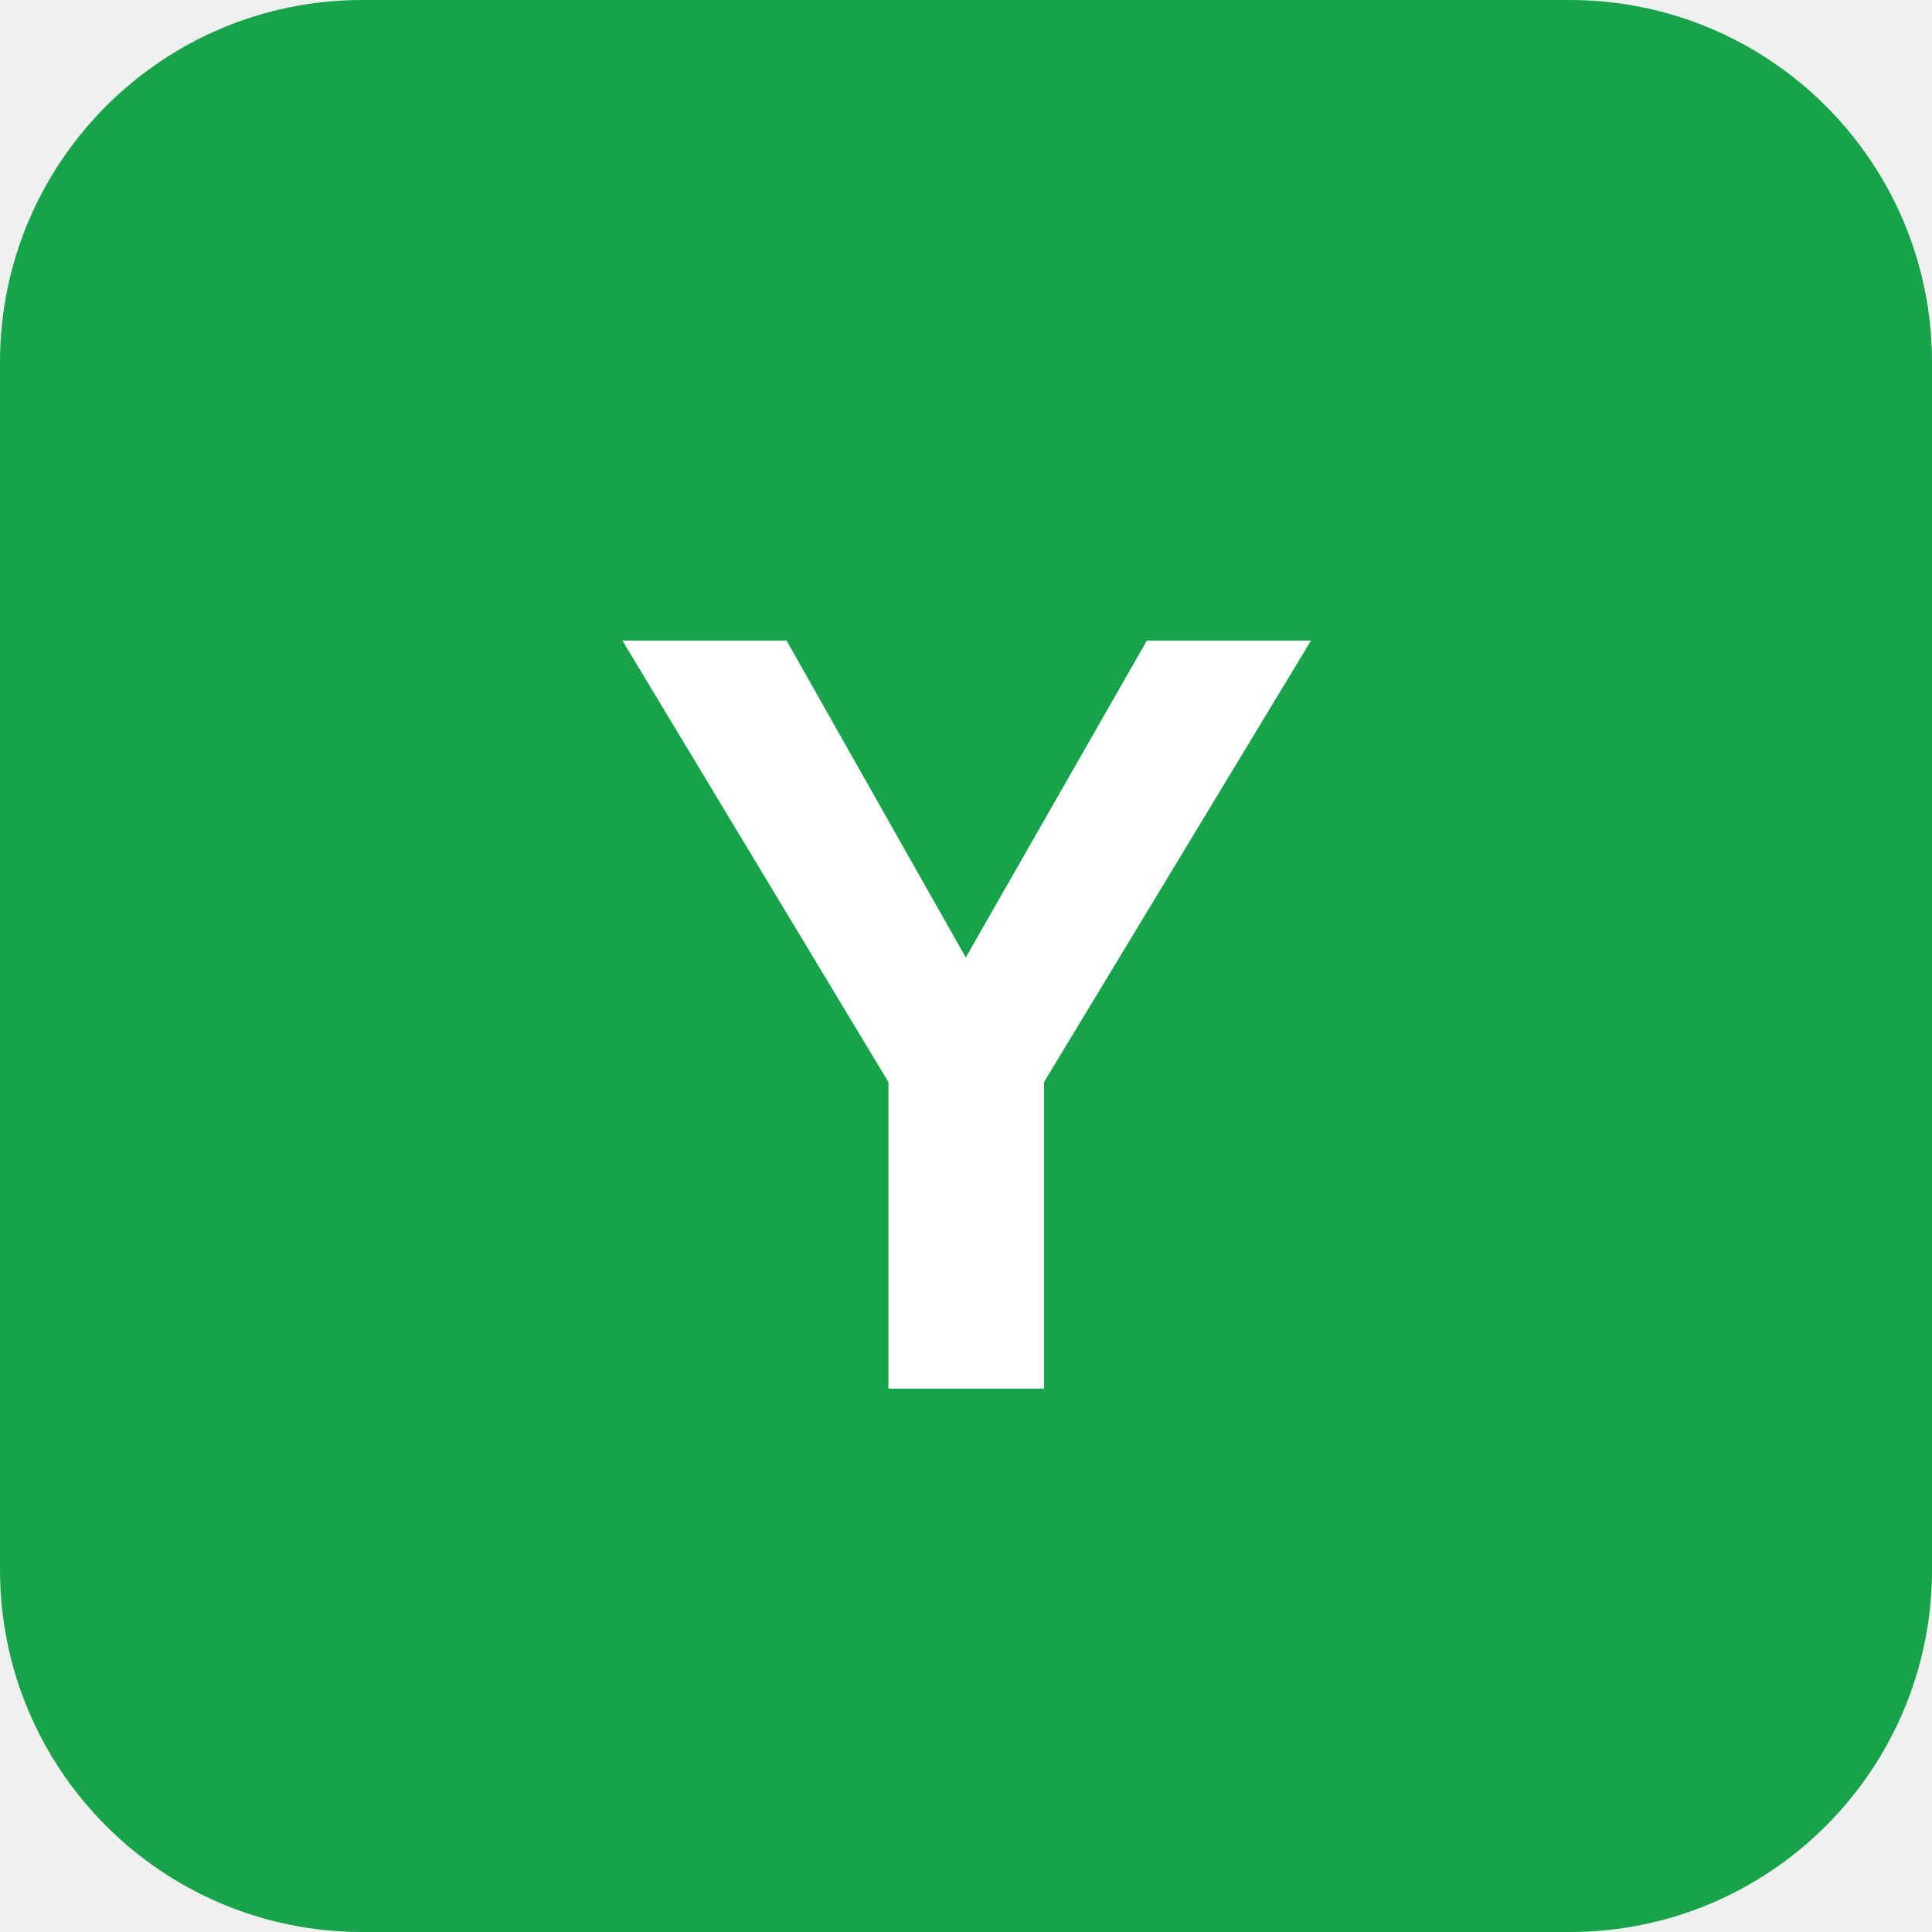
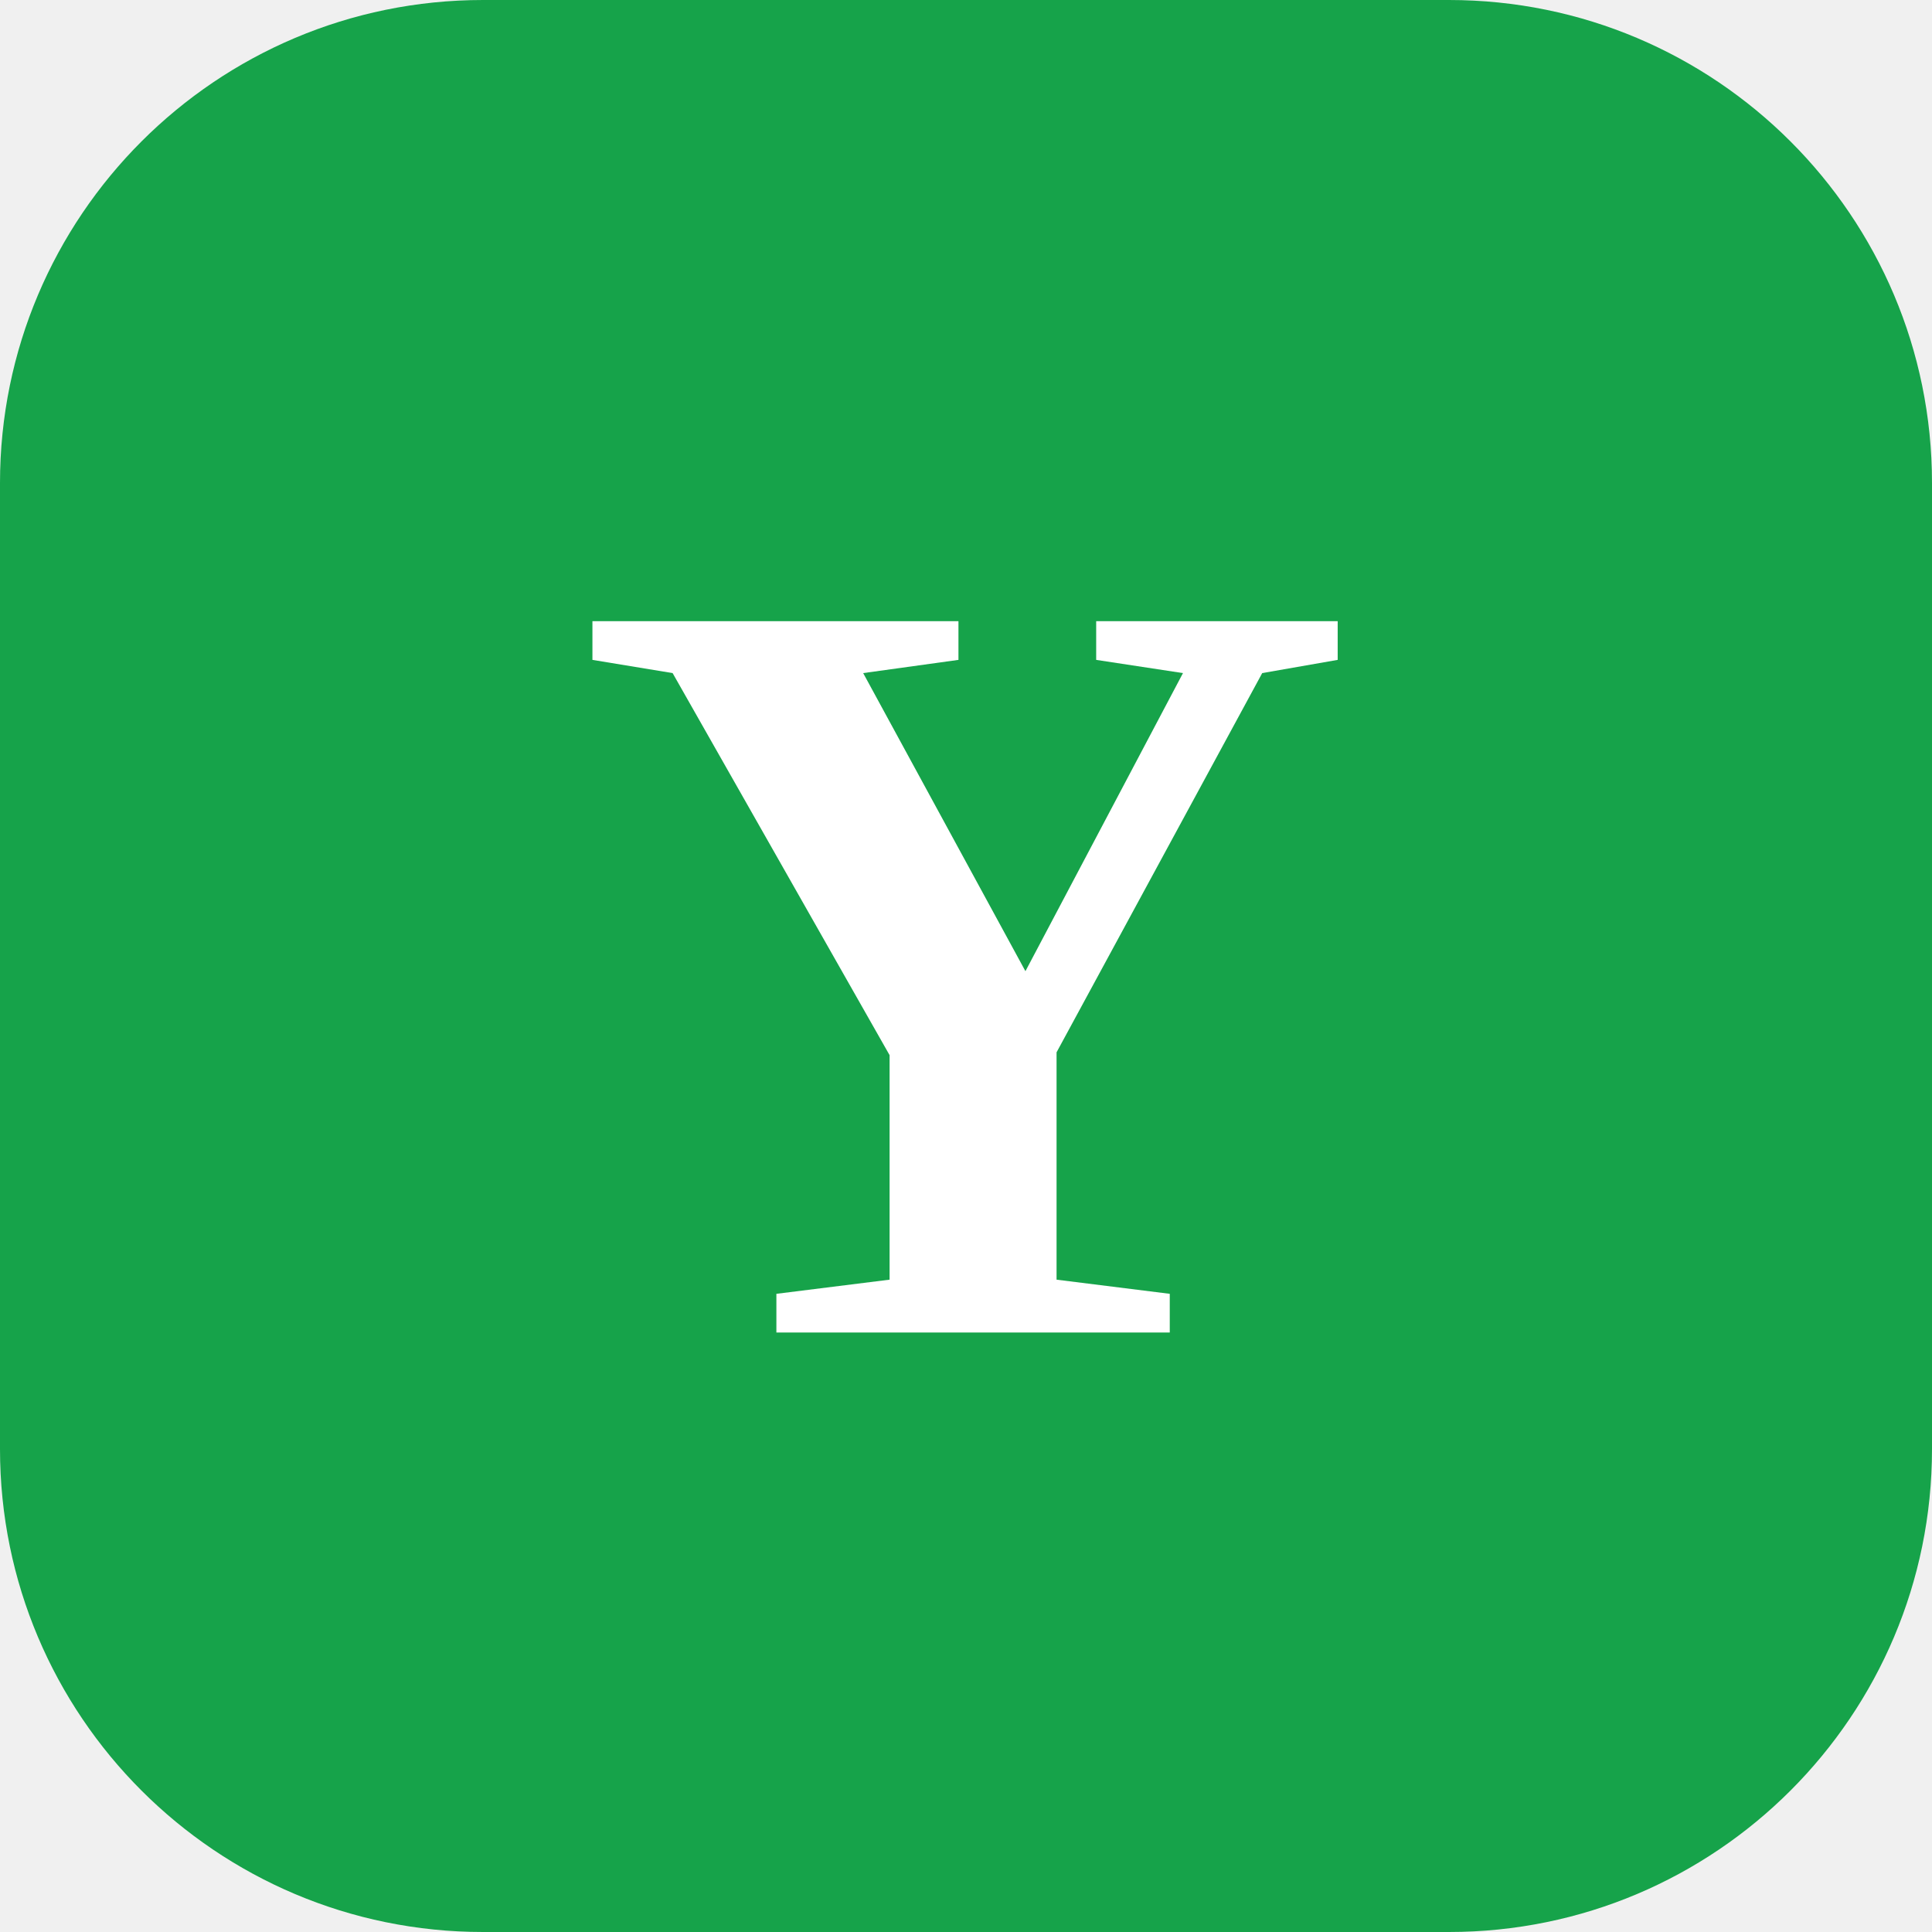
- <svg xmlns="http://www.w3.org/2000/svg" viewBox="0 0 32 32">
-   <rect width="32" height="32" rx="6" fill="#16A34A" />
-   <text x="16" y="23" font-family="Arial, sans-serif" font-size="18" font-weight="bold" fill="white" text-anchor="middle">Y</text>
+ <svg xmlns="http://www.w3.org/2000/svg" width="32" height="32" viewBox="0 0 32 32" fill="none">
+   <rect width="32" height="32" rx="8" fill="#16A34A" />
+   <text x="50%" y="50%" dominant-baseline="central" text-anchor="middle" fill="white" font-size="18" font-weight="bold">Y</text>
</svg>
